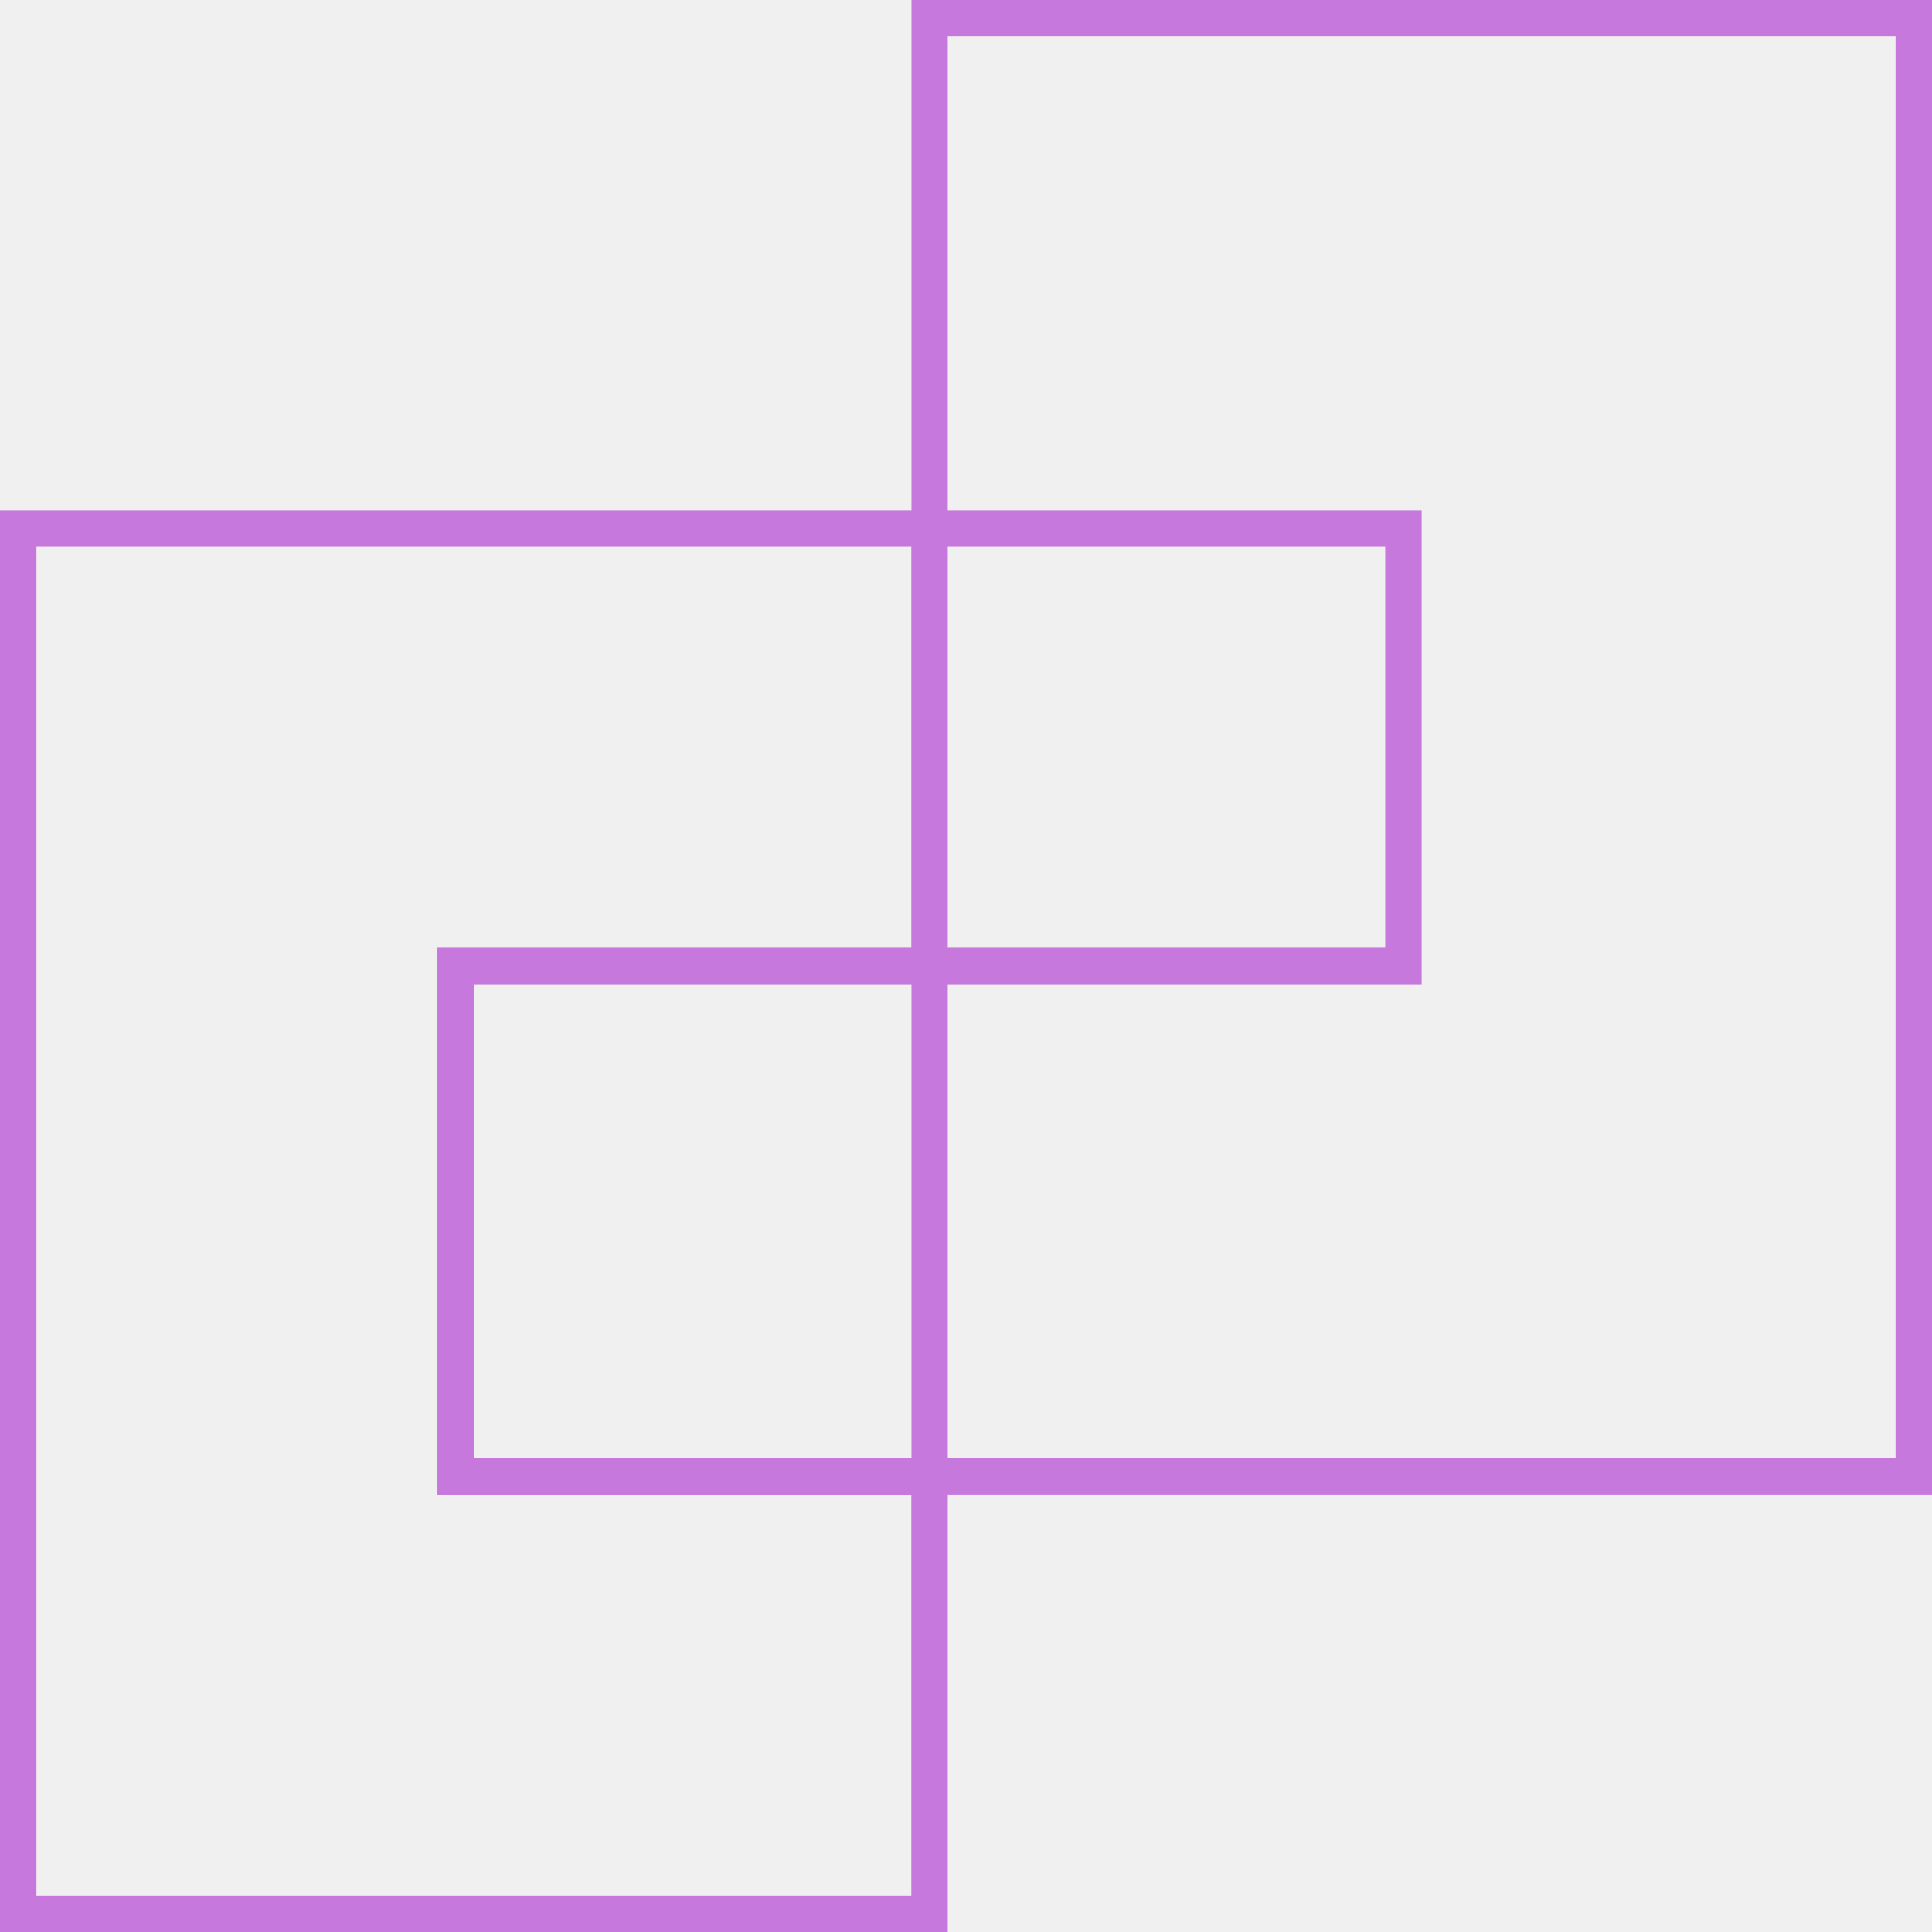
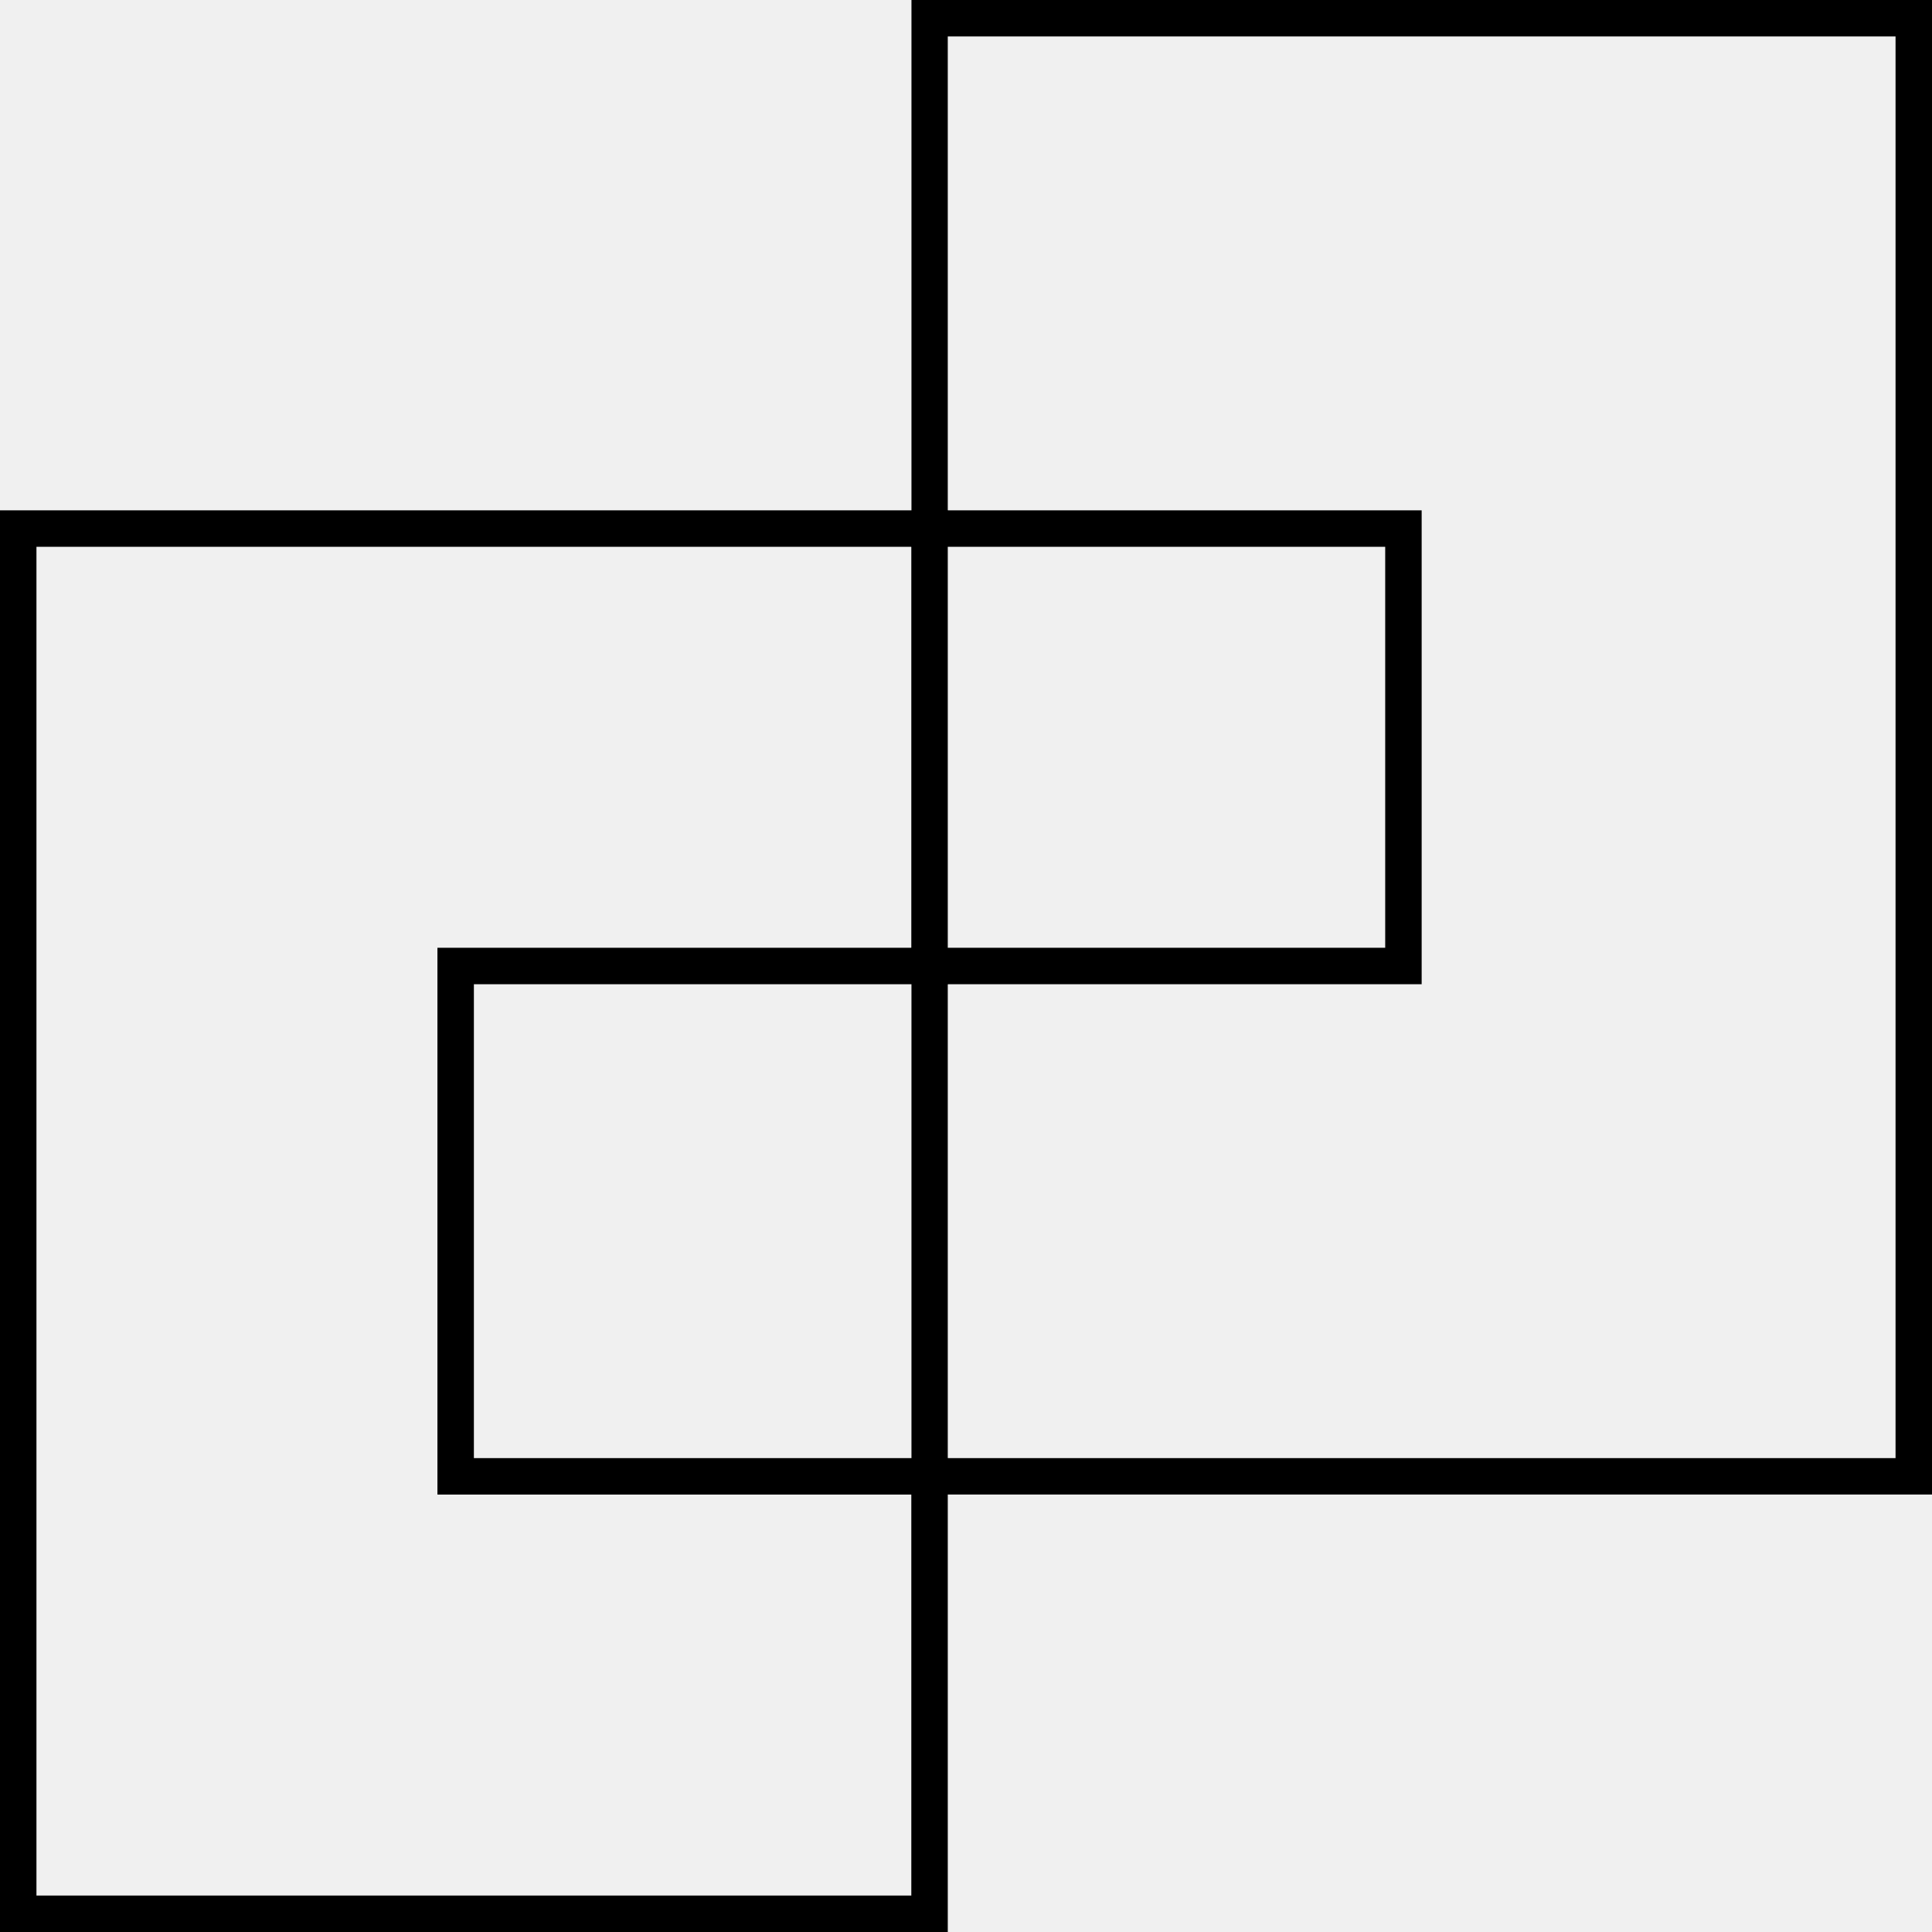
- <svg xmlns="http://www.w3.org/2000/svg" width="53" height="53" viewBox="0 0 53 53" fill="none">
+ <svg xmlns="http://www.w3.org/2000/svg" viewBox="0 0 53 53" fill="none">
  <mask id="path-1-inside-1_64_1296" fill="white">
    <path fill-rule="evenodd" clip-rule="evenodd" d="M0 14H13H26V27H13V40H26V53H13H0V40V27V14Z" />
  </mask>
-   <path d="M0 14V13H-1V14H0ZM26 14H27V13H26V14ZM26 27V28H27V27H26ZM13 27V26H12V27H13ZM13 40H12V41H13V40ZM26 40H27V39H26V40ZM26 53V54H27V53H26ZM0 53H-1V54H0V53ZM13 13H0V15H13V13ZM26 13H13V15H26V13ZM27 27V14H25V27H27ZM13 28H26V26H13V28ZM14 40V27H12V40H14ZM13 41H26V39H13V41ZM25 40V53H27V40H25ZM26 52H13V54H26V52ZM0 54H13V52H0V54ZM-1 40V53H1V40H-1ZM-1 27V40H1V27H-1ZM-1 14V27H1V14H-1Z" fill="#C778DD" mask="url(#path-1-inside-1_64_1296)" />
+   <path d="M0 14V13H-1V14H0ZM26 14H27V13H26V14ZM26 27V28H27V27H26ZM13 27V26H12V27H13ZM13 40H12V41H13V40ZM26 40H27V39H26V40ZM26 53V54H27V53H26ZM0 53H-1V54H0V53ZM13 13H0V15H13V13ZM26 13H13V15H26V13ZM27 27V14H25V27H27ZM13 28H26V26H13V28ZM14 40V27H12V40H14ZM13 41H26V39H13V41ZM25 40V53H27V40H25ZM26 52H13V54H26V52ZM0 54H13V52H0V54ZM-1 40V53H1V40H-1ZM-1 27V40H1V27H-1ZM-1 14V27H1V14H-1Z" fill="currentColor" mask="url(#path-1-inside-1_64_1296)" />
  <mask id="path-3-outside-2_64_1296" maskUnits="userSpaceOnUse" x="25" y="0" width="28" height="41" fill="black">
    <rect fill="white" x="25" width="28" height="41" />
    <path fill-rule="evenodd" clip-rule="evenodd" d="M26 1H39H52V14V27V40H39H26V27H39V14H26V1Z" />
  </mask>
-   <path d="M26 1V0H25V1H26ZM52 1H53V0H52V1ZM52 40V41H53V40H52ZM26 40H25V41H26V40ZM26 27V26H25V27H26ZM39 27V28H40V27H39ZM39 14H40V13H39V14ZM26 14H25V15H26V14ZM39 0H26V2H39V0ZM52 0H39V2H52V0ZM53 14V1H51V14H53ZM53 27V14H51V27H53ZM53 40V27H51V40H53ZM39 41H52V39H39V41ZM39 39H26V41H39V39ZM27 40V27H25V40H27ZM26 28H39V26H26V28ZM38 14V27H40V14H38ZM26 15H39V13H26V15ZM25 1V14H27V1H25Z" fill="#C778DD" mask="url(#path-3-outside-2_64_1296)" />
+   <path d="M26 1V0H25V1H26ZM52 1H53V0H52V1ZM52 40V41H53V40H52ZM26 40H25V41H26V40ZM26 27V26H25V27H26ZM39 27V28H40V27H39ZM39 14H40V13H39V14ZM26 14H25V15H26V14ZM39 0H26V2H39V0ZM52 0H39V2H52V0ZM53 14V1H51V14H53ZM53 27V14H51V27H53ZM53 40V27H51V40H53ZM39 41H52V39H39V41ZM39 39H26V41H39V39ZM27 40V27H25V40H27ZM26 28H39V26H26V28ZM38 14V27H40V14H38ZM26 15H39V13H26V15ZM25 1V14H27V1H25Z" fill="currentColor" mask="url(#path-3-outside-2_64_1296)" />
</svg>
